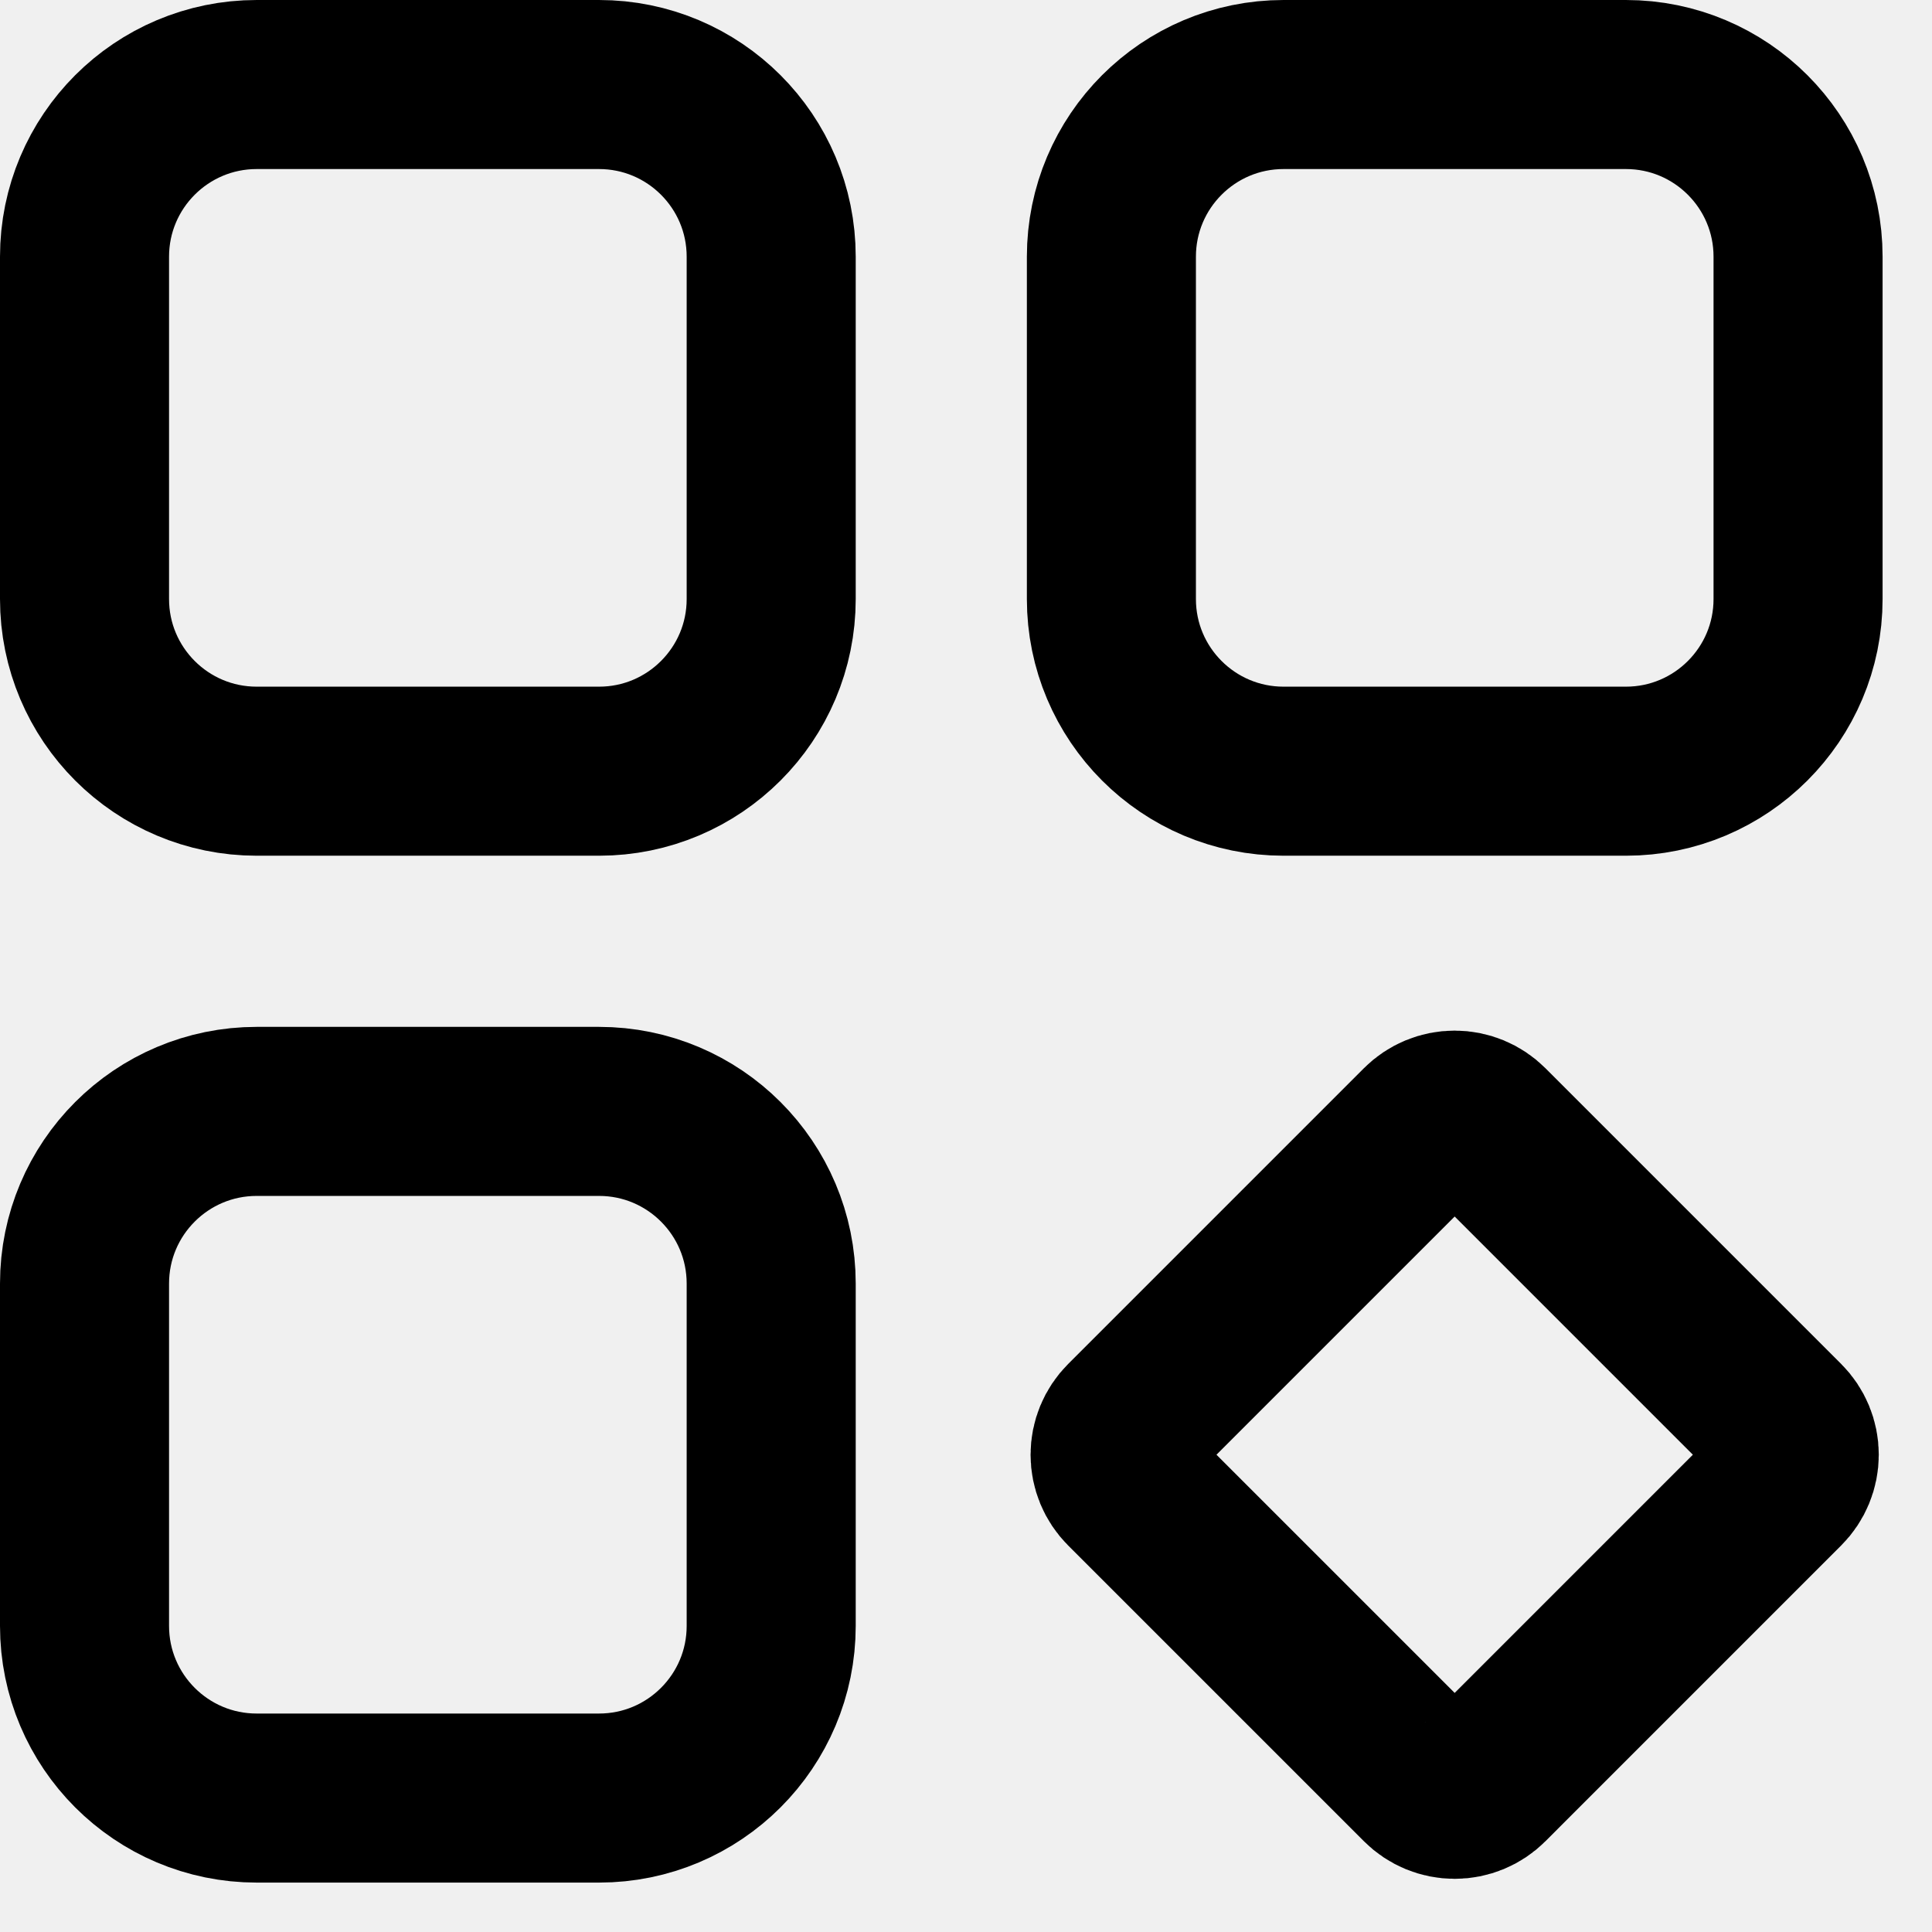
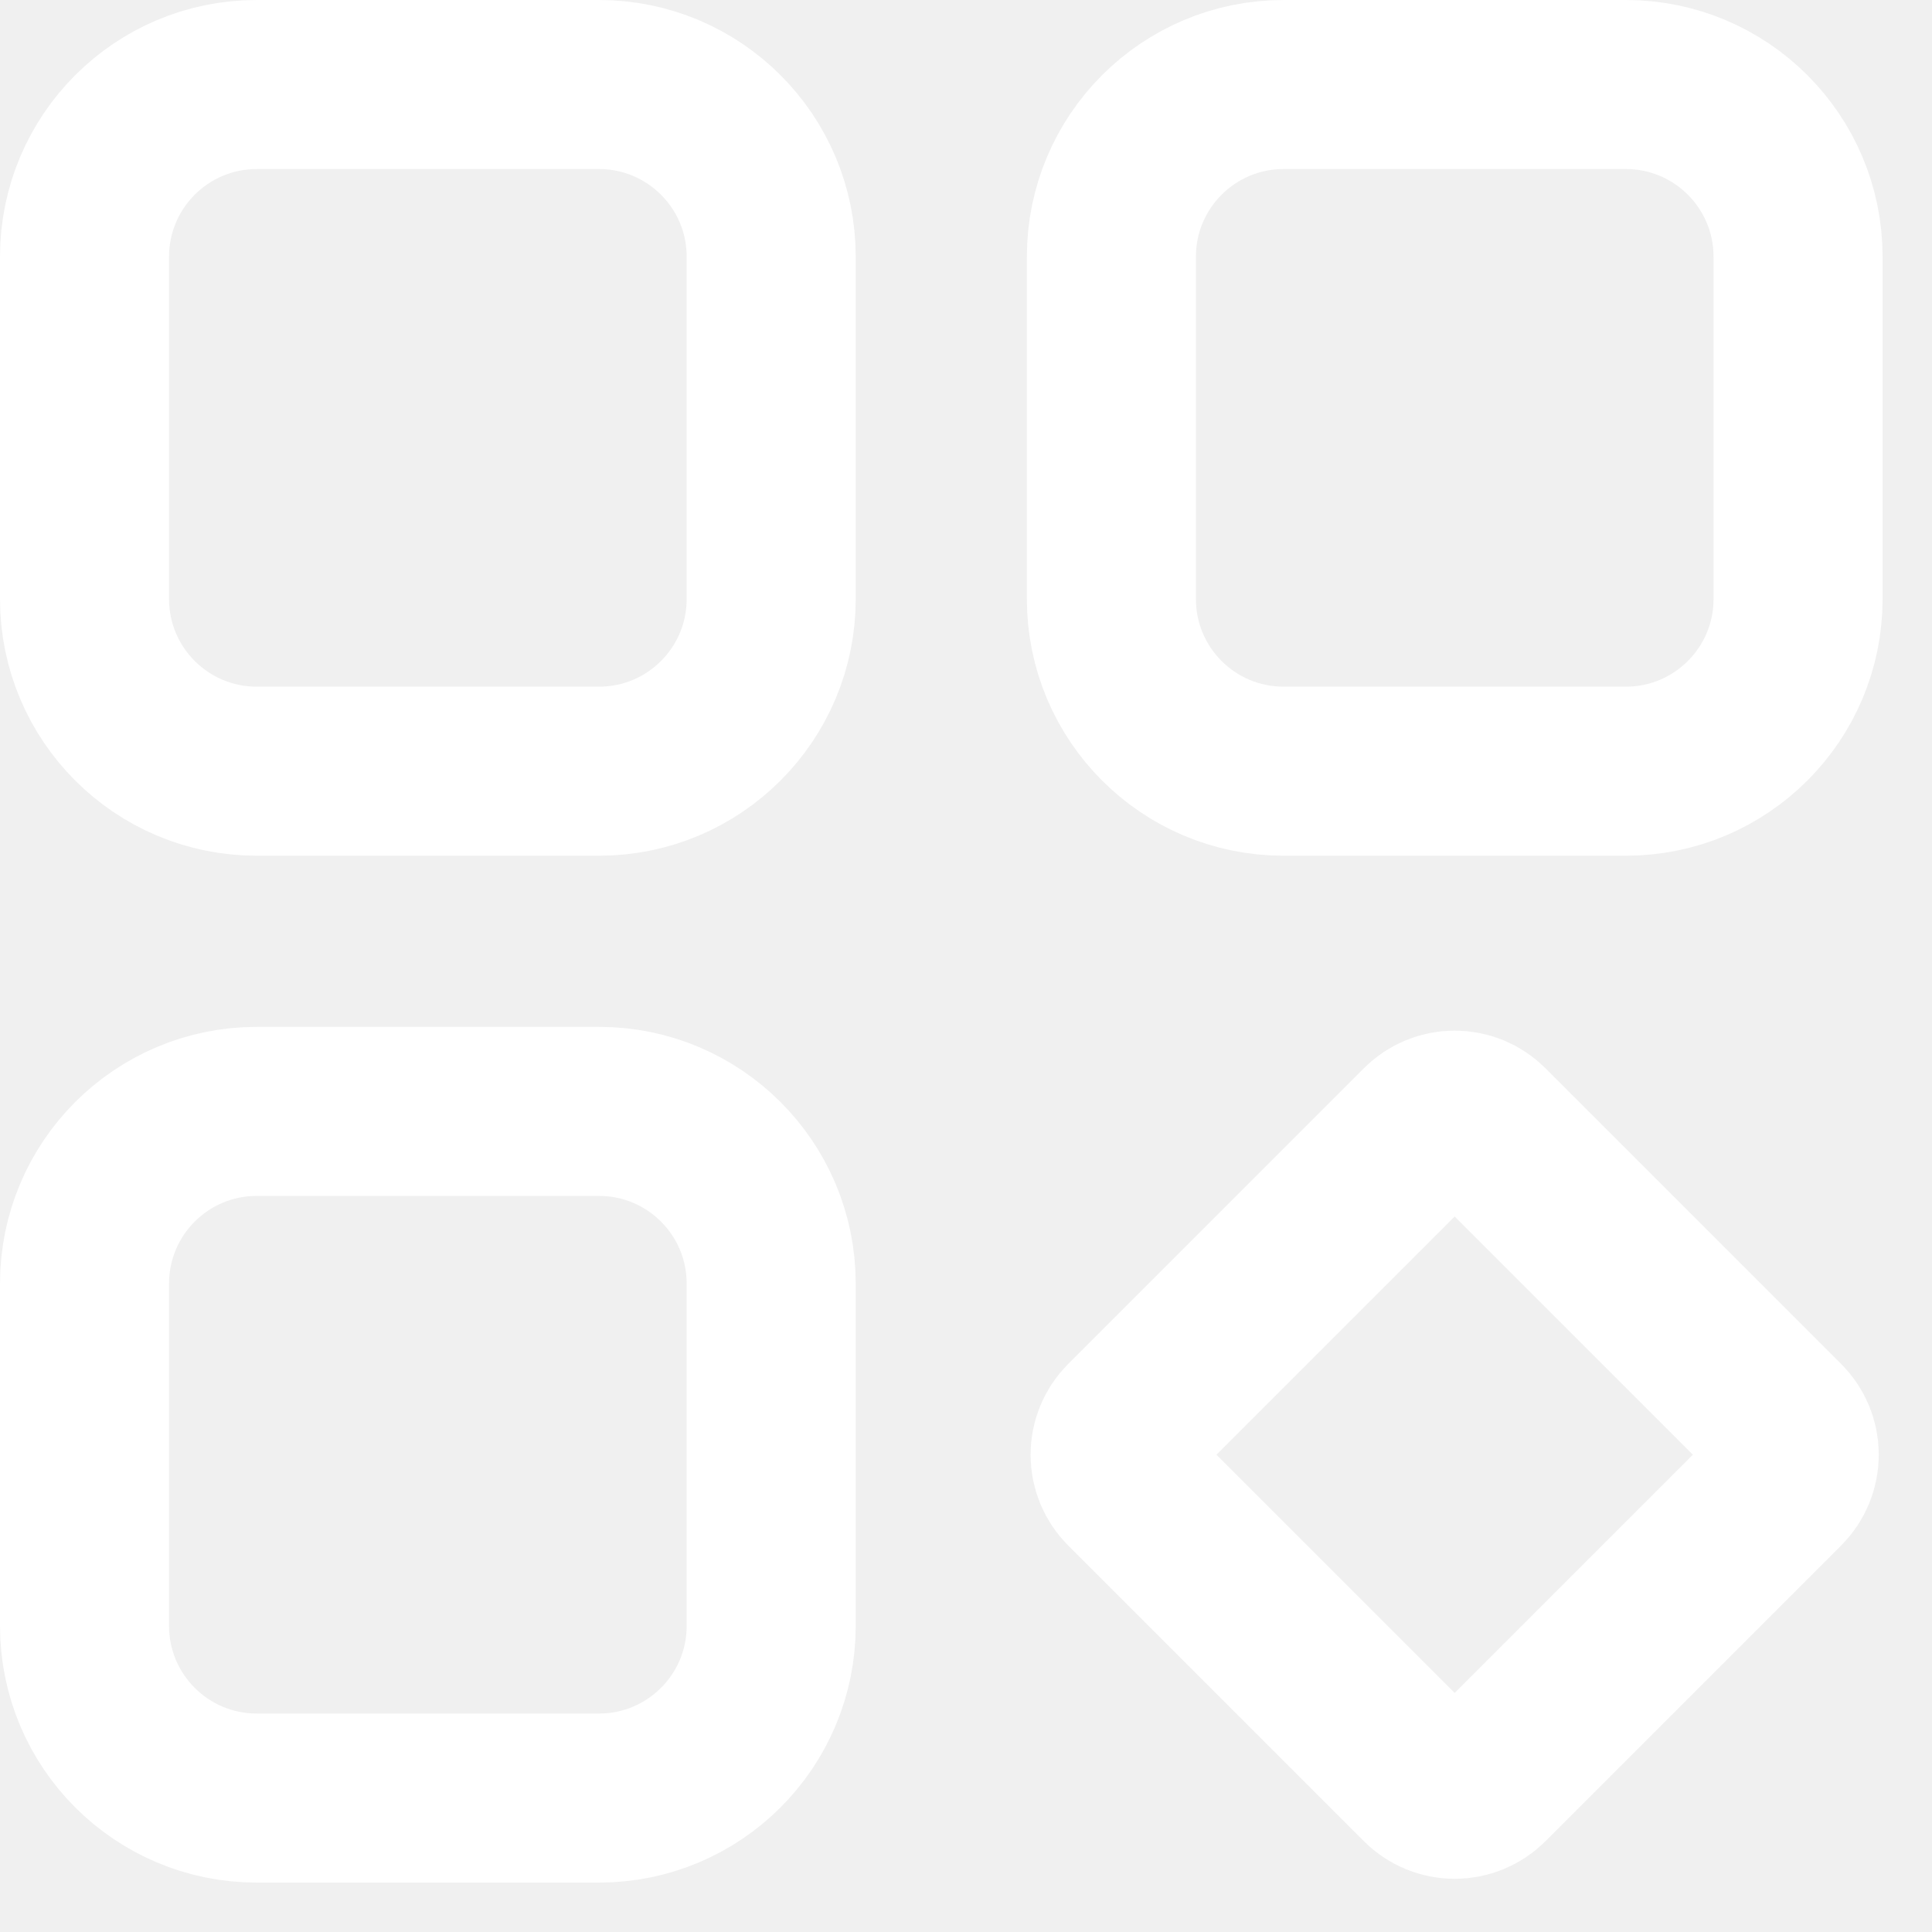
<svg xmlns="http://www.w3.org/2000/svg" width="160" height="160" viewBox="0 0 160 160" fill="none">
-   <path d="M106.301 7H134.648C142.524 7 148.908 13.384 148.908 21.26V49.607C148.908 57.483 142.524 63.867 134.648 63.867H106.301C98.425 63.867 92.041 57.483 92.041 49.607V21.26C92.041 13.384 98.425 7 106.301 7Z" stroke="black" stroke-width="14" />
-   <path d="M93.41 117.908L117.903 93.414C118.583 92.733 119.506 92.351 120.469 92.351C121.431 92.351 122.354 92.733 123.035 93.414L147.529 117.907C148.21 118.587 148.592 119.511 148.592 120.473C148.592 121.436 148.21 122.36 147.529 123.04L123.036 147.534C122.355 148.215 121.432 148.597 120.47 148.597C119.507 148.597 118.584 148.215 117.904 147.534L93.41 123.041C92.729 122.36 92.347 121.437 92.347 120.474C92.347 119.512 92.729 118.588 93.41 117.908Z" stroke="black" stroke-width="14" />
-   <path d="M21.26 7H49.607C57.483 7 63.867 13.384 63.867 21.26V49.607C63.867 57.483 57.483 63.867 49.607 63.867H21.26C13.384 63.867 7 57.483 7 49.607V21.26C7 13.384 13.384 7 21.26 7Z" stroke="black" stroke-width="14" />
-   <path d="M21.26 92.041H49.607C57.483 92.041 63.867 98.425 63.867 106.301V134.648C63.867 142.524 57.483 148.908 49.607 148.908H21.26C13.384 148.908 7 142.524 7 134.648V106.301C7 98.425 13.384 92.041 21.26 92.041Z" stroke="black" stroke-width="14" />
+   <path d="M106.301 7H134.648C142.524 7 148.908 13.384 148.908 21.26V49.607C148.908 57.483 142.524 63.867 134.648 63.867H106.301C98.425 63.867 92.041 57.483 92.041 49.607V21.26C92.041 13.384 98.425 7 106.301 7Z" stroke="white" stroke-width="14" />
+   <path d="M93.41 117.908L117.903 93.414C118.583 92.733 119.506 92.351 120.469 92.351C121.431 92.351 122.354 92.733 123.035 93.414L147.529 117.907C148.21 118.587 148.592 119.511 148.592 120.473C148.592 121.436 148.21 122.36 147.529 123.04L123.036 147.534C122.355 148.215 121.432 148.597 120.47 148.597C119.507 148.597 118.584 148.215 117.904 147.534L93.41 123.041C92.729 122.36 92.347 121.437 92.347 120.474C92.347 119.512 92.729 118.588 93.41 117.908Z" stroke="white" stroke-width="14" />
+   <path d="M21.26 7H49.607C57.483 7 63.867 13.384 63.867 21.26V49.607C63.867 57.483 57.483 63.867 49.607 63.867H21.26C13.384 63.867 7 57.483 7 49.607V21.26C7 13.384 13.384 7 21.26 7Z" stroke="white" stroke-width="14" />
+   <path d="M21.26 92.041H49.607C57.483 92.041 63.867 98.425 63.867 106.301V134.648C63.867 142.524 57.483 148.908 49.607 148.908H21.26C13.384 148.908 7 142.524 7 134.648V106.301C7 98.425 13.384 92.041 21.26 92.041Z" stroke="white" stroke-width="14" />
</svg>
